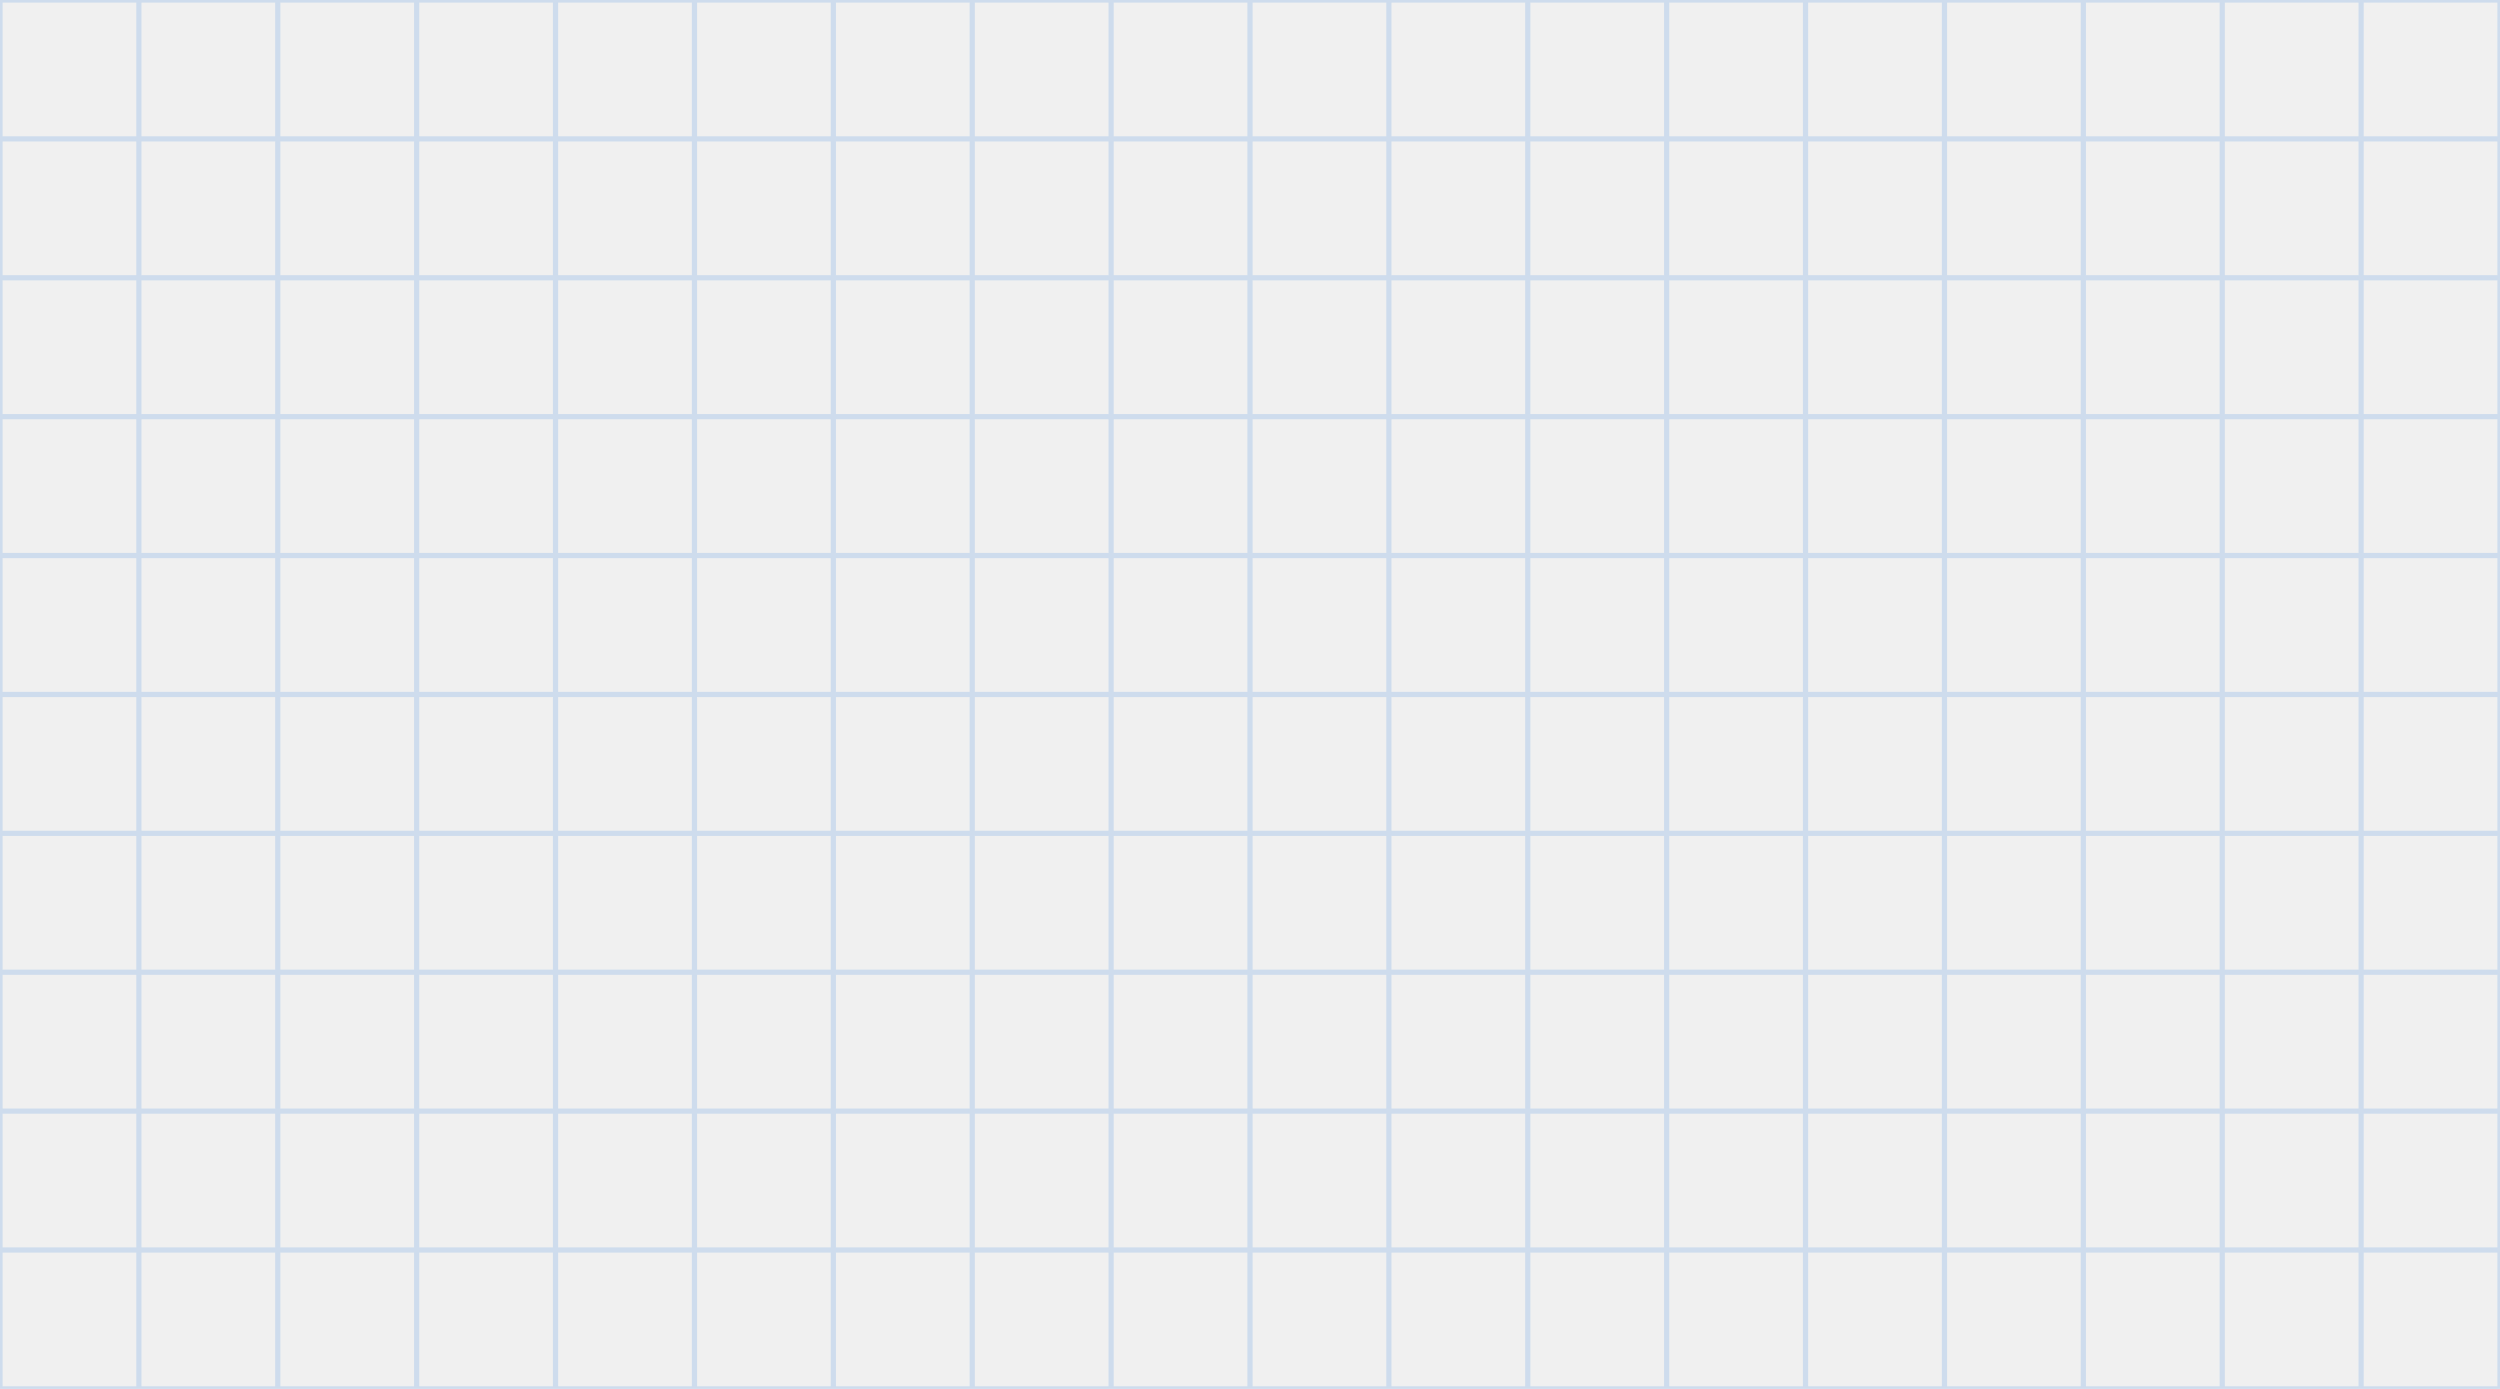
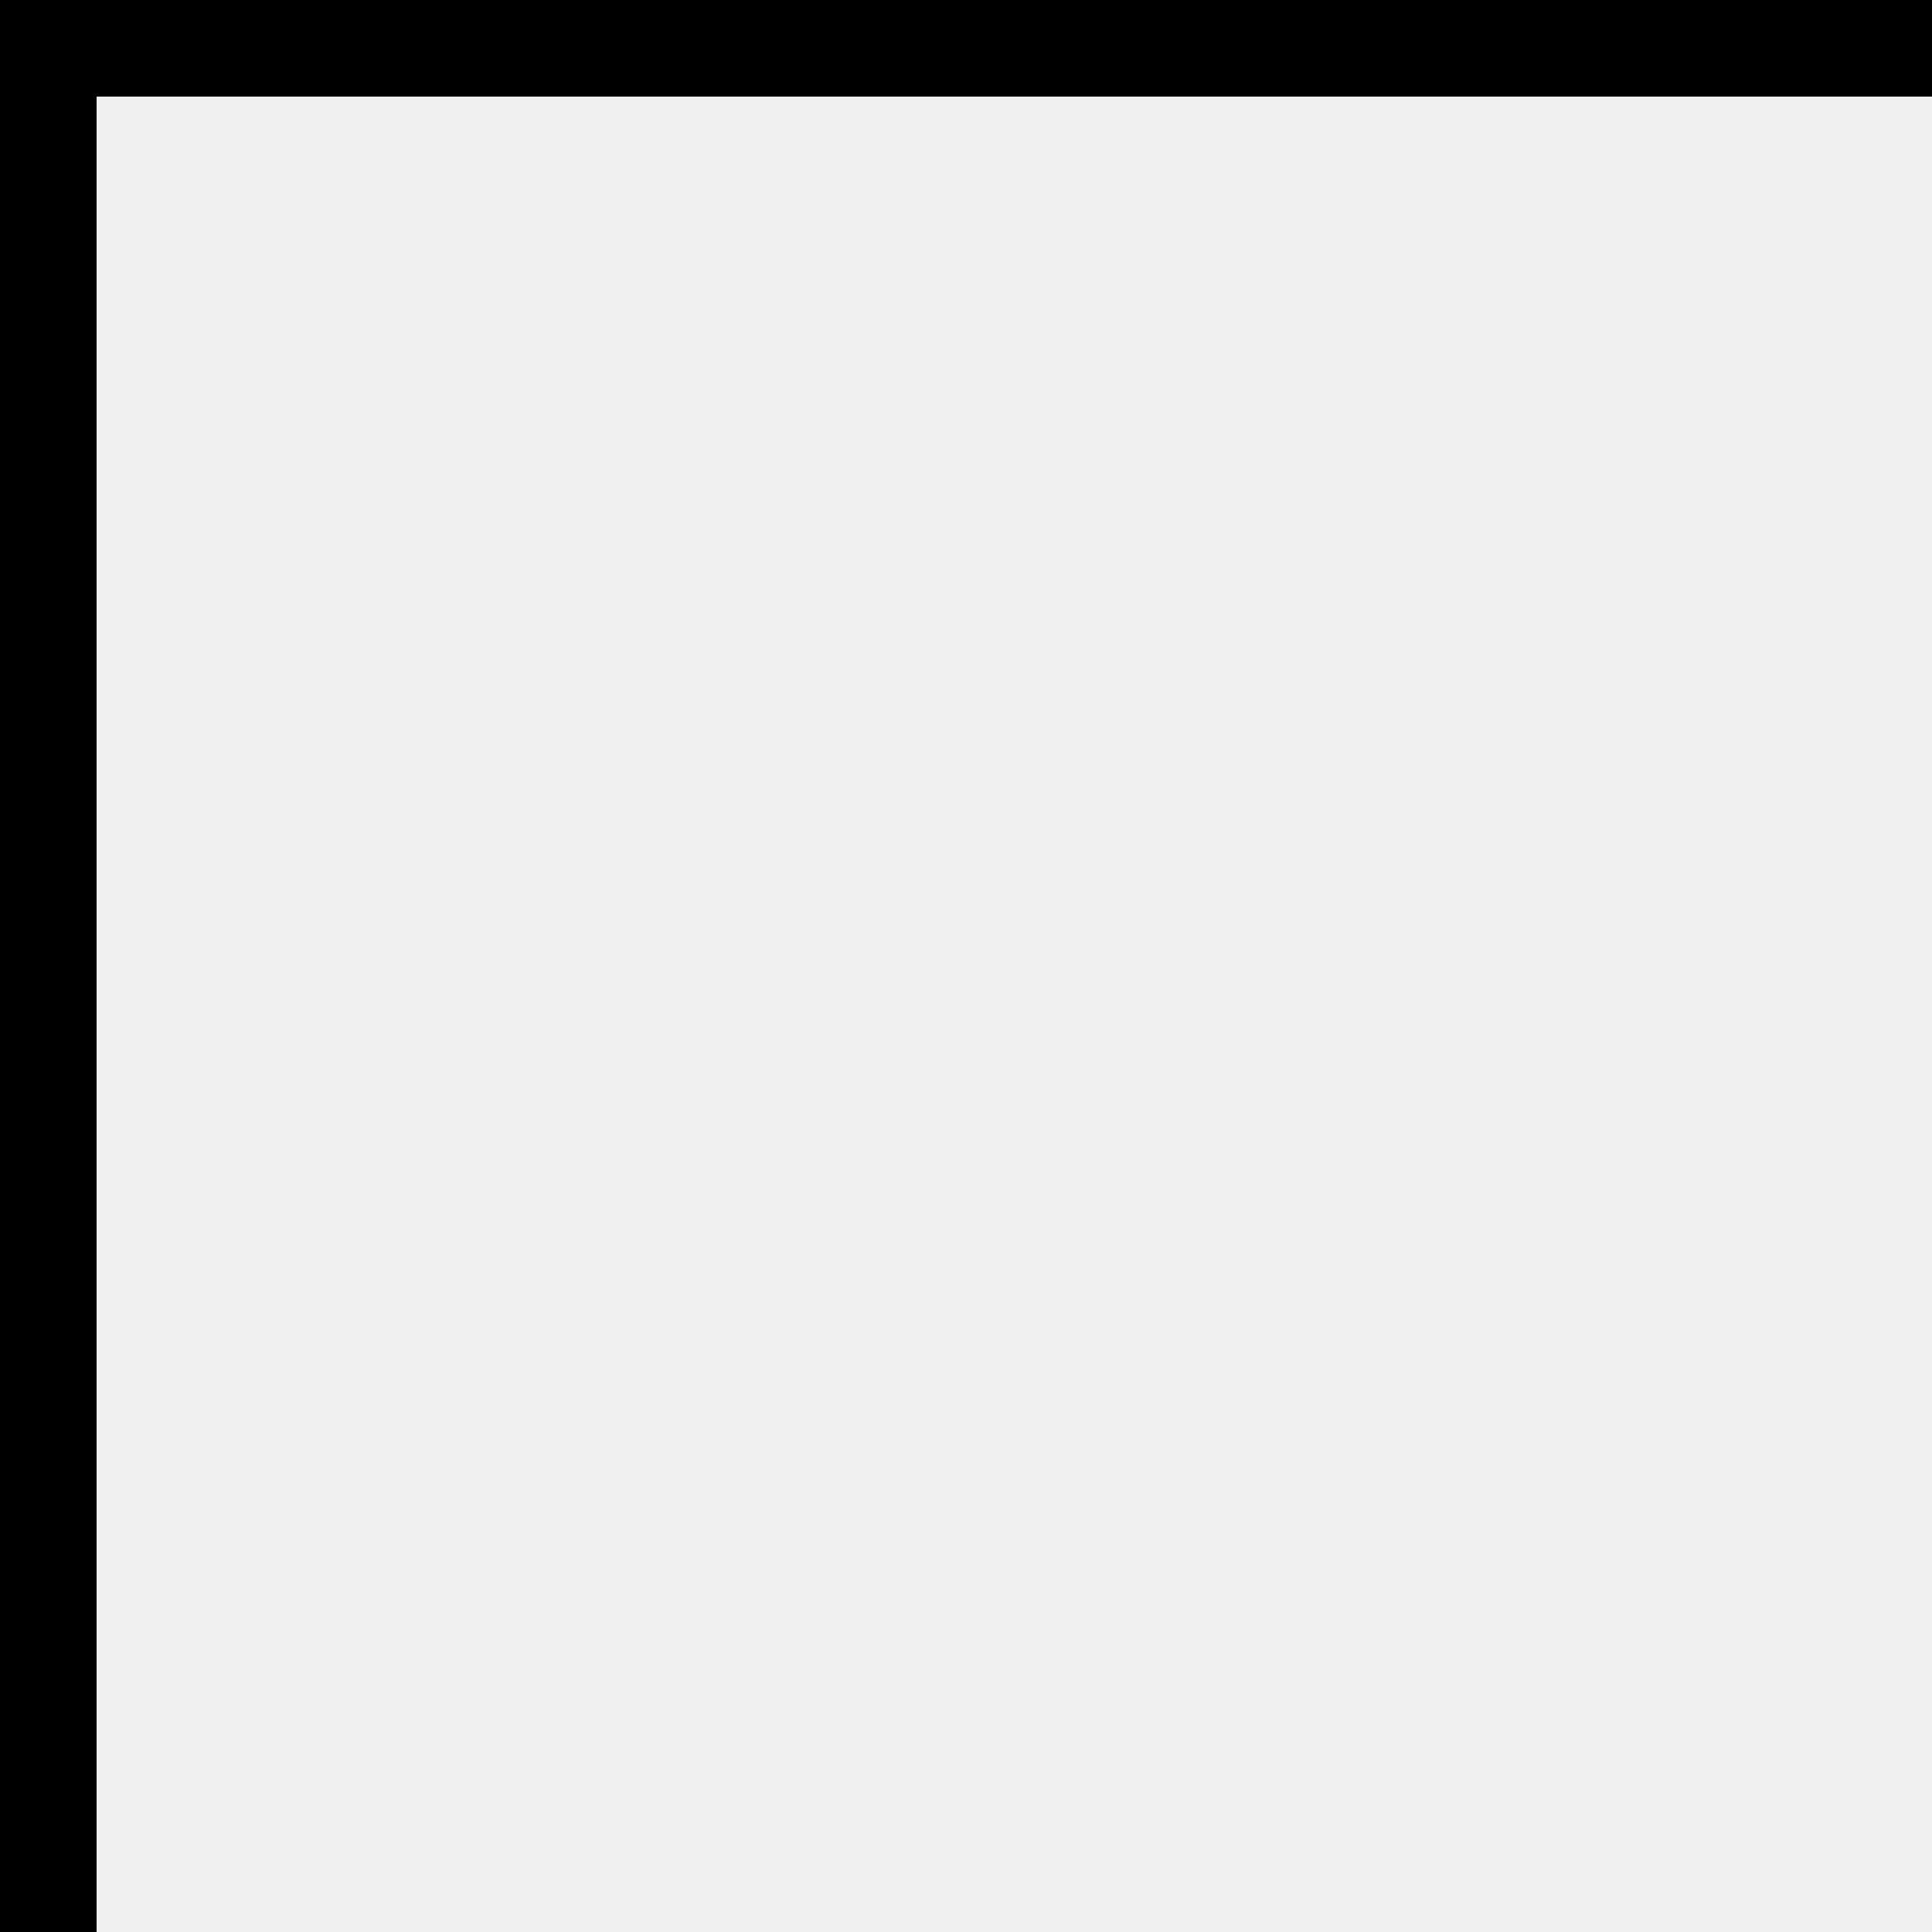
- <svg xmlns="http://www.w3.org/2000/svg" width="720" height="400" viewBox="0 0 720 400" fill="none">
-   <g id="Pattern">
-     <g id="Pattern=Grid" clip-path="url(#clip0_3_4)">
-       <g id="Grid" opacity="0.35" clip-path="url(#clip1_3_4)">
-         <path id="Vector" d="M40 0V400M80 0V400M120 0V400M160 0V400M200 0V400M240 0V400M280 0V400M320 0V400M360 0V400M400 0V400M440 0V400M480 0V400M520 0V400M560 0V400M600 0V400M640 0V400M680 0V400M0 40H720M0 80H720M0 120H720M0 160H720M0 200H720M0 240H720M0 280H720M0 320H720M0 360H720M0 0V400H720V0H0Z" stroke="#8FB8E8" stroke-width="1.5" />
-       </g>
-     </g>
+ <svg xmlns="http://www.w3.org/2000/svg" width="36" height="36" viewBox="0 0 36 36" fill="#000" stroke="#000" stroke-linecap="round" stroke-linejoin="round">
+   <g fill="none" stroke-width="1.8">
+     <path d="M0 .9h36M.9 0v36" />
  </g>
-   <defs>
-     <clipPath id="clip0_3_4">
-       <rect width="720" height="400" fill="white" />
-     </clipPath>
-     <clipPath id="clip1_3_4">
-       <rect width="720" height="400" fill="white" />
-     </clipPath>
-   </defs>
</svg>
